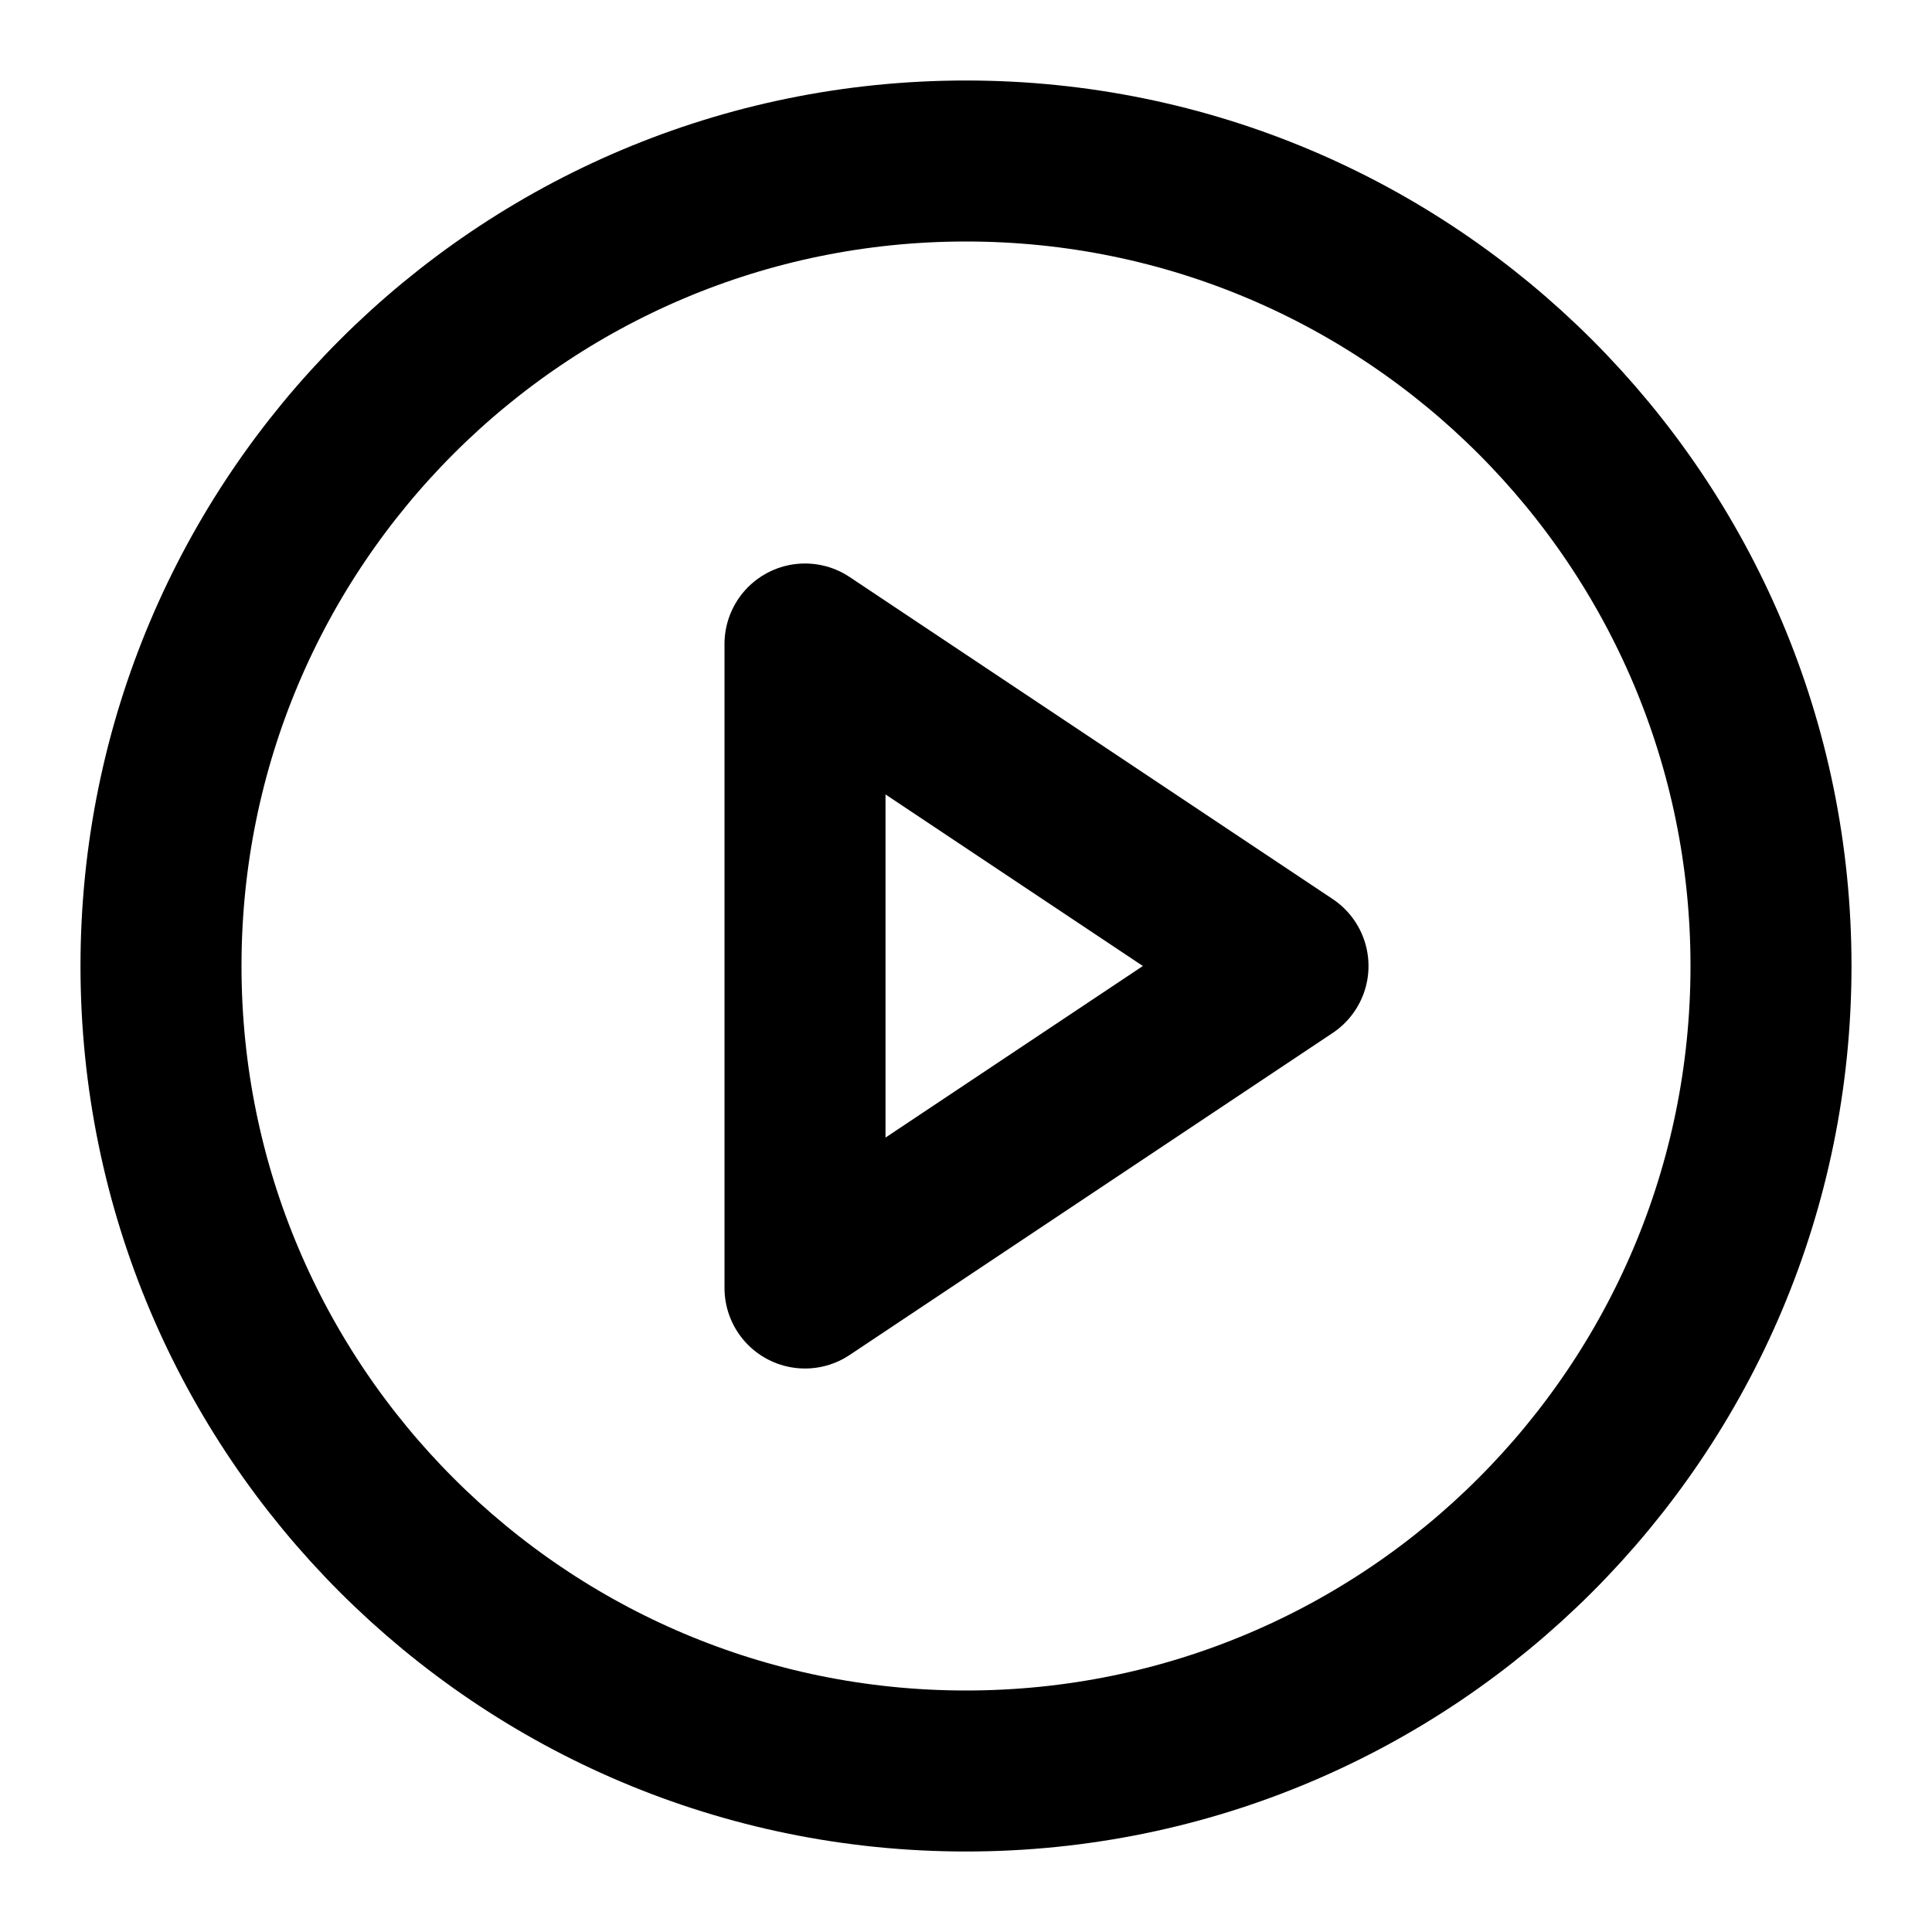
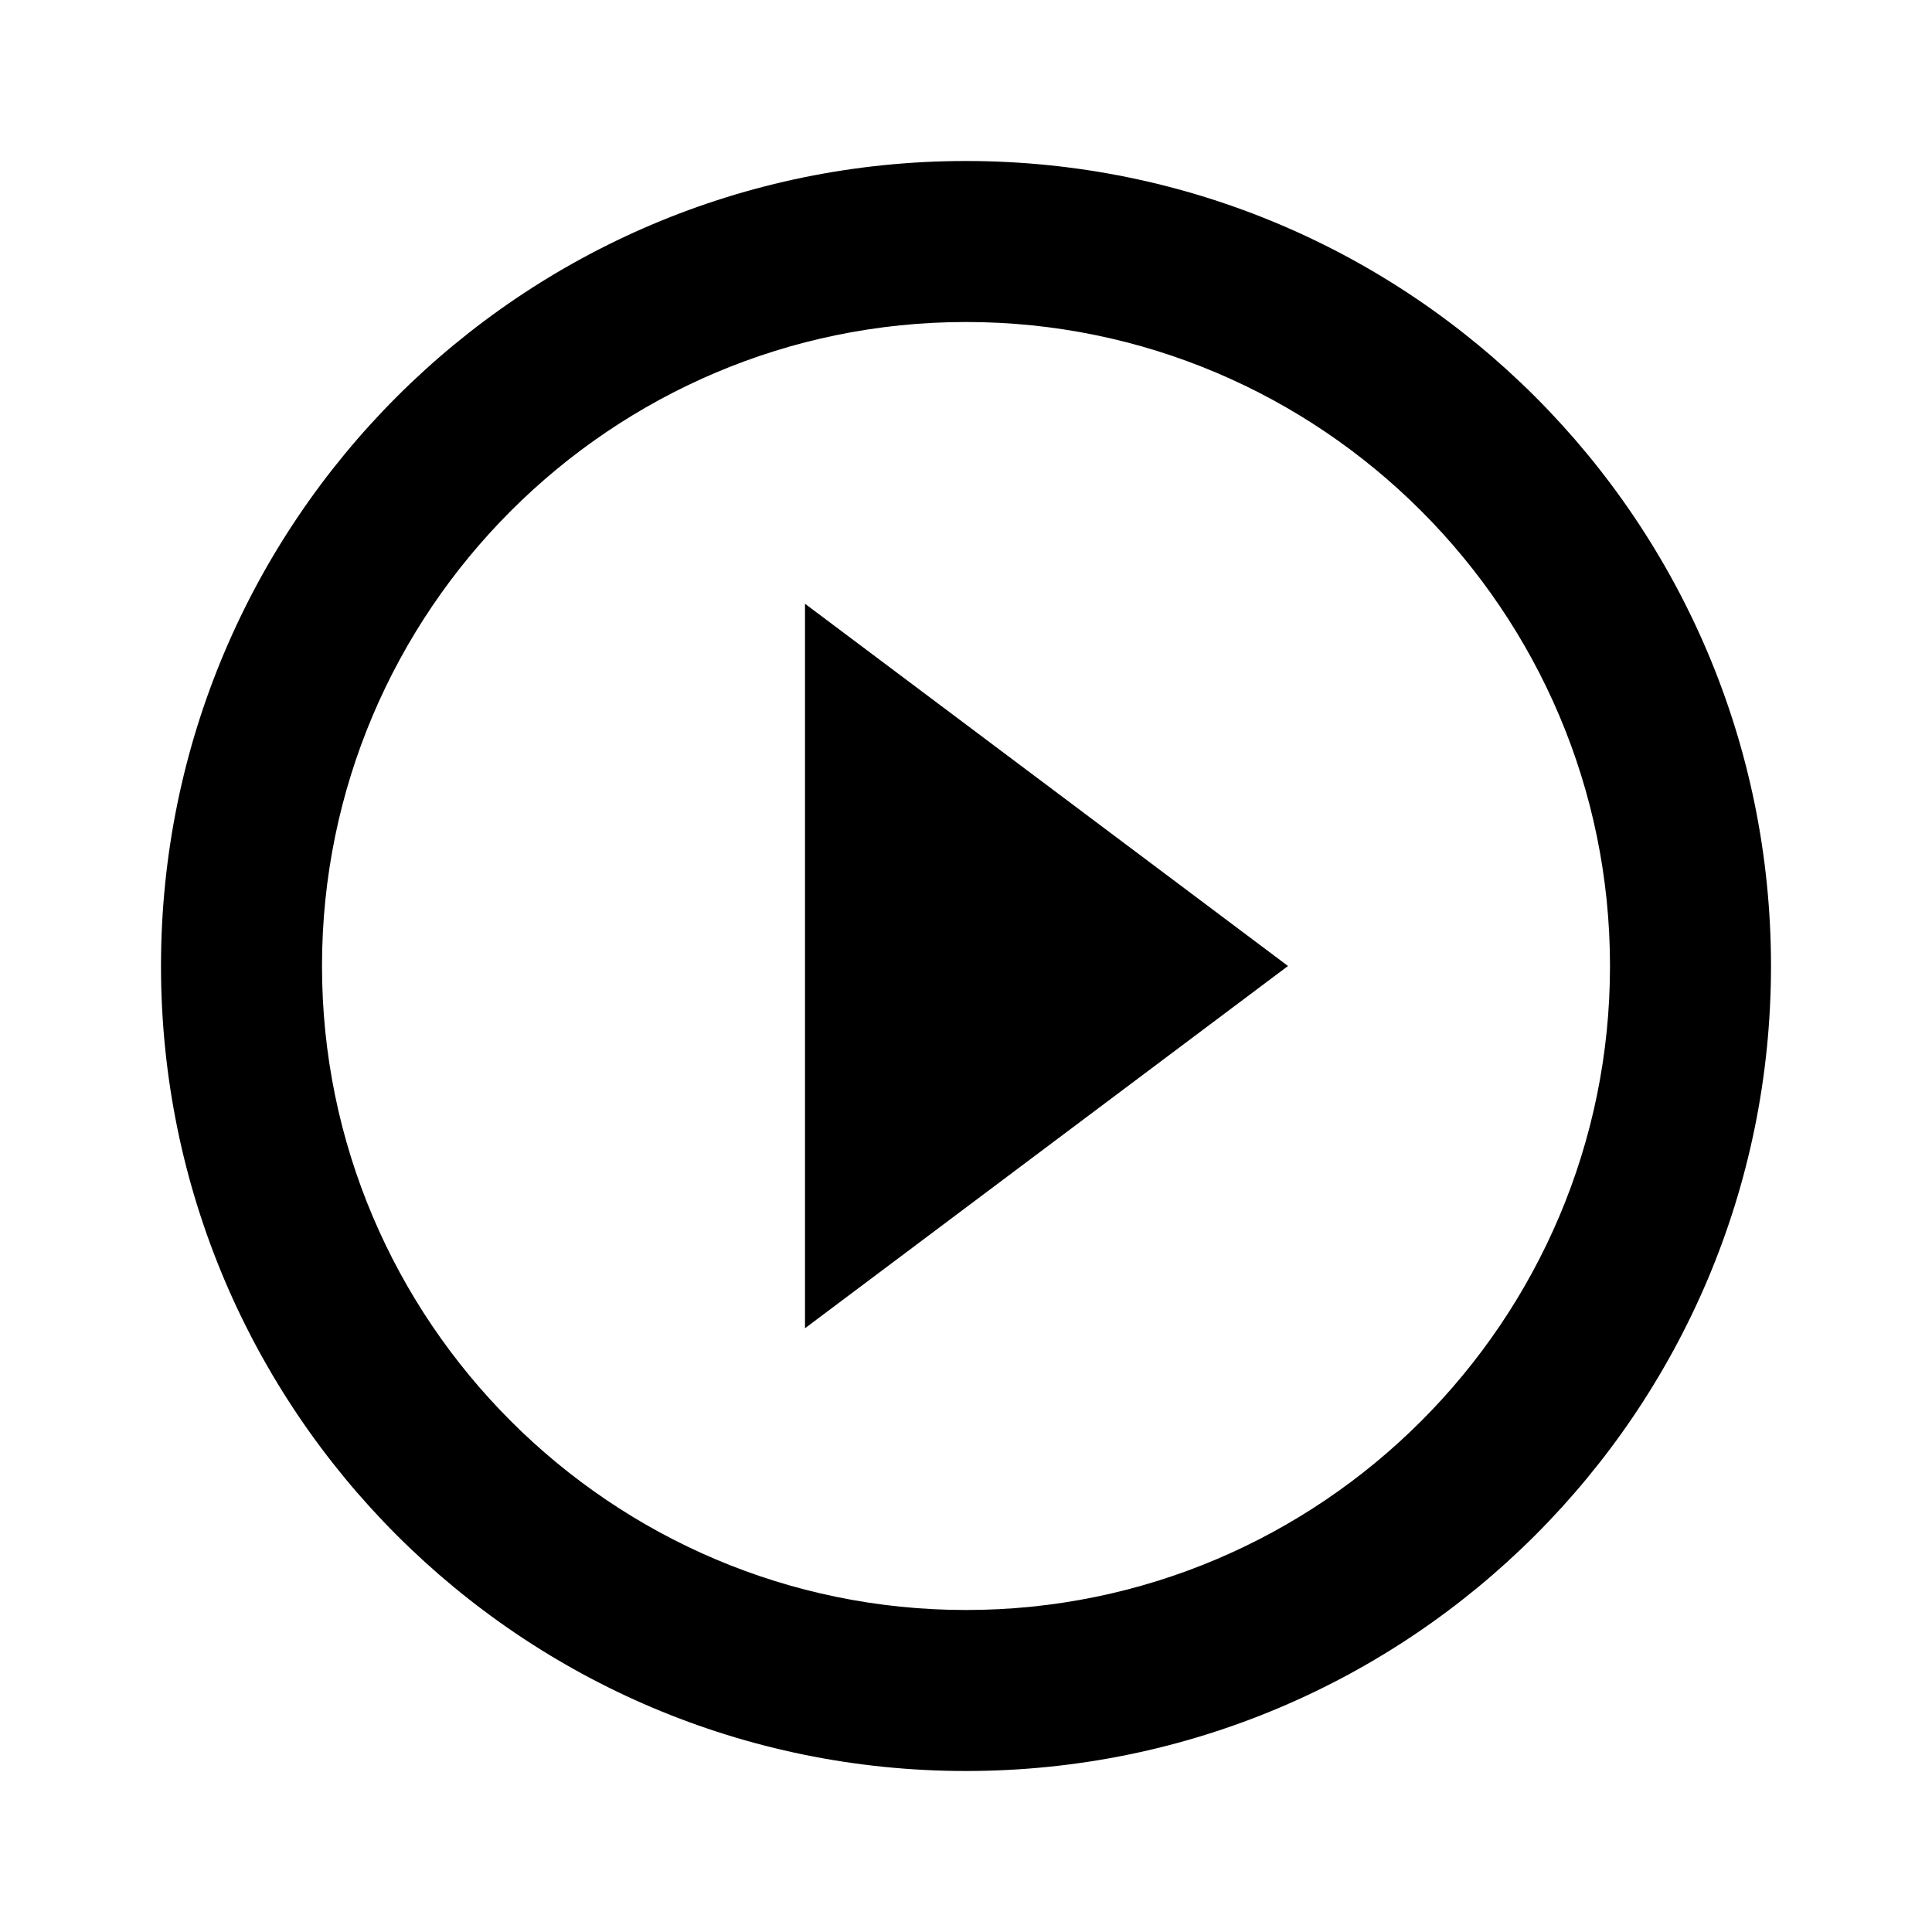
- <svg xmlns="http://www.w3.org/2000/svg" width="24" height="24" viewBox="0 0 24 24" fill="none" stroke="currentColor" stroke-width="2" stroke-linecap="round" stroke-linejoin="round" class="feather feather-play-circle">
-   <circle cx="12" cy="12" r="10" />
-   <polygon points="10 8 16 12 10 16 10 8" />
+ <svg style="width:24px;height:24px" viewBox="0 0 24 24">
+   <path fill="#000000" d="M12,20C7.59,20 4,16.41 4,12C4,7.59 7.59,4 12,4C16.41,4 20,7.59 20,12C20,16.41 16.41,20 12,20M12,2A10,10 0 0,0 2,12A10,10 0 0,0 12,22A10,10 0 0,0 22,12A10,10 0 0,0 12,2M10,16.5L16,12L10,7.5V16.5Z" />
</svg>
